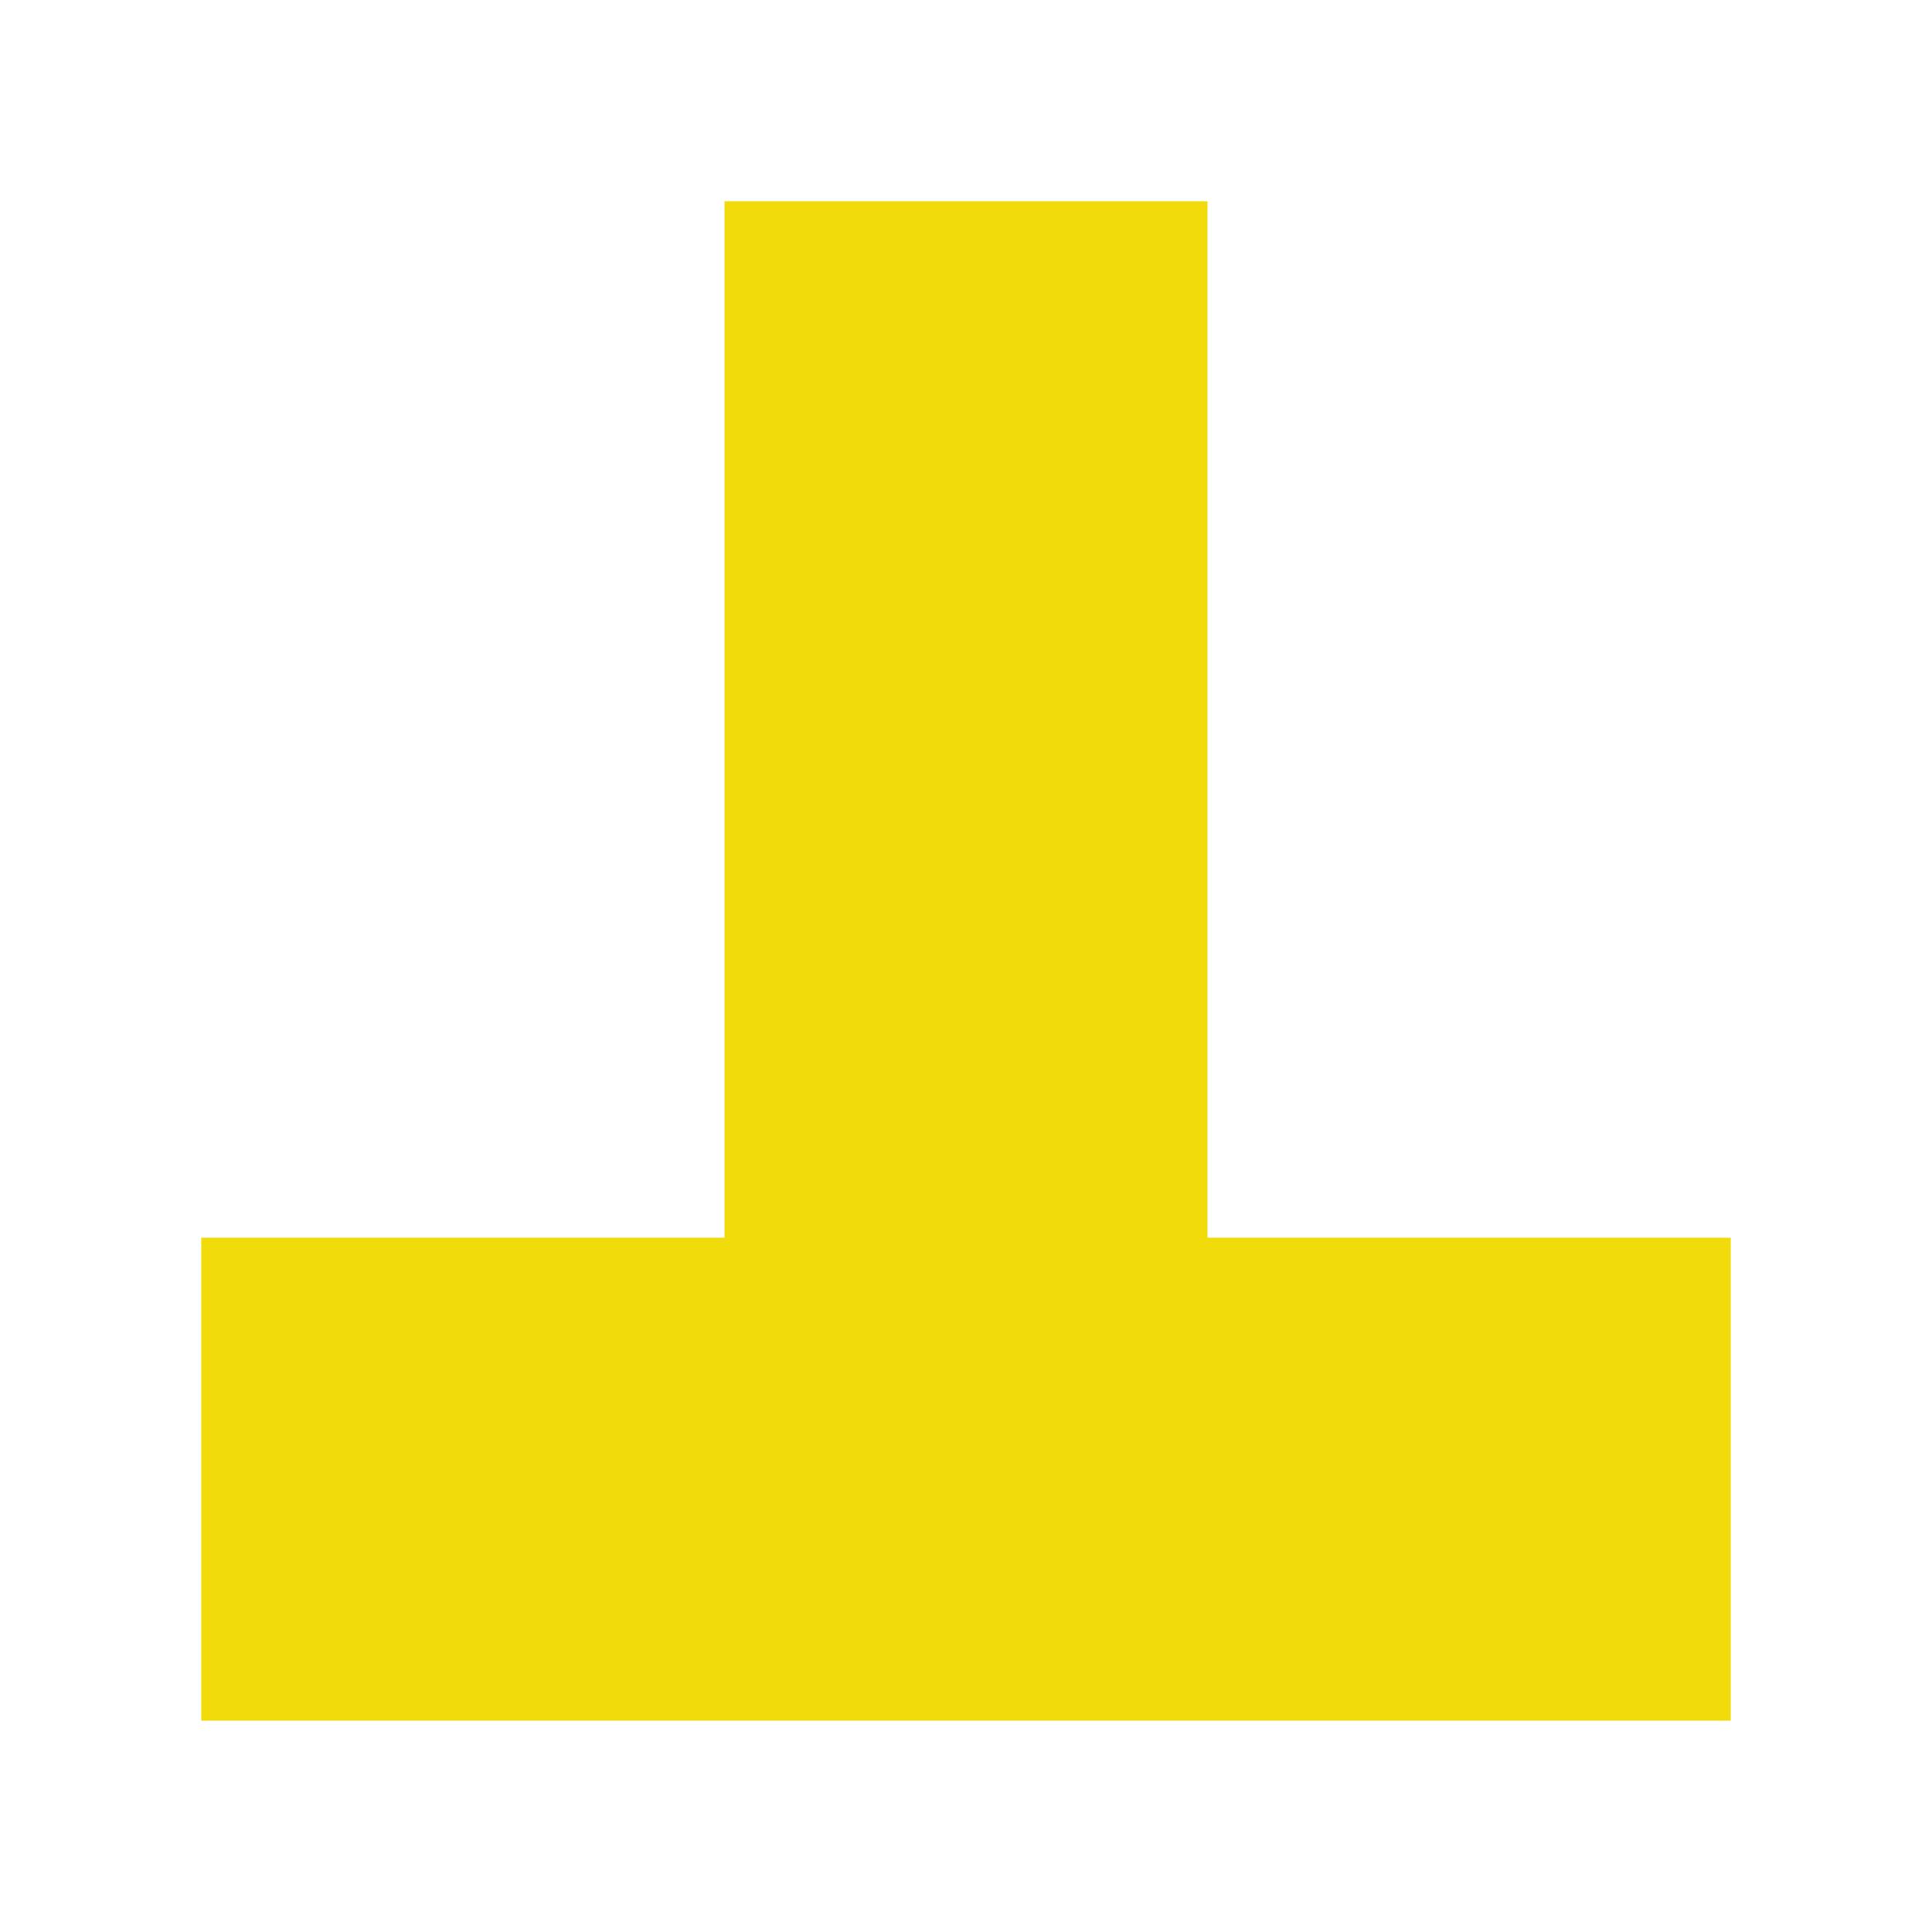
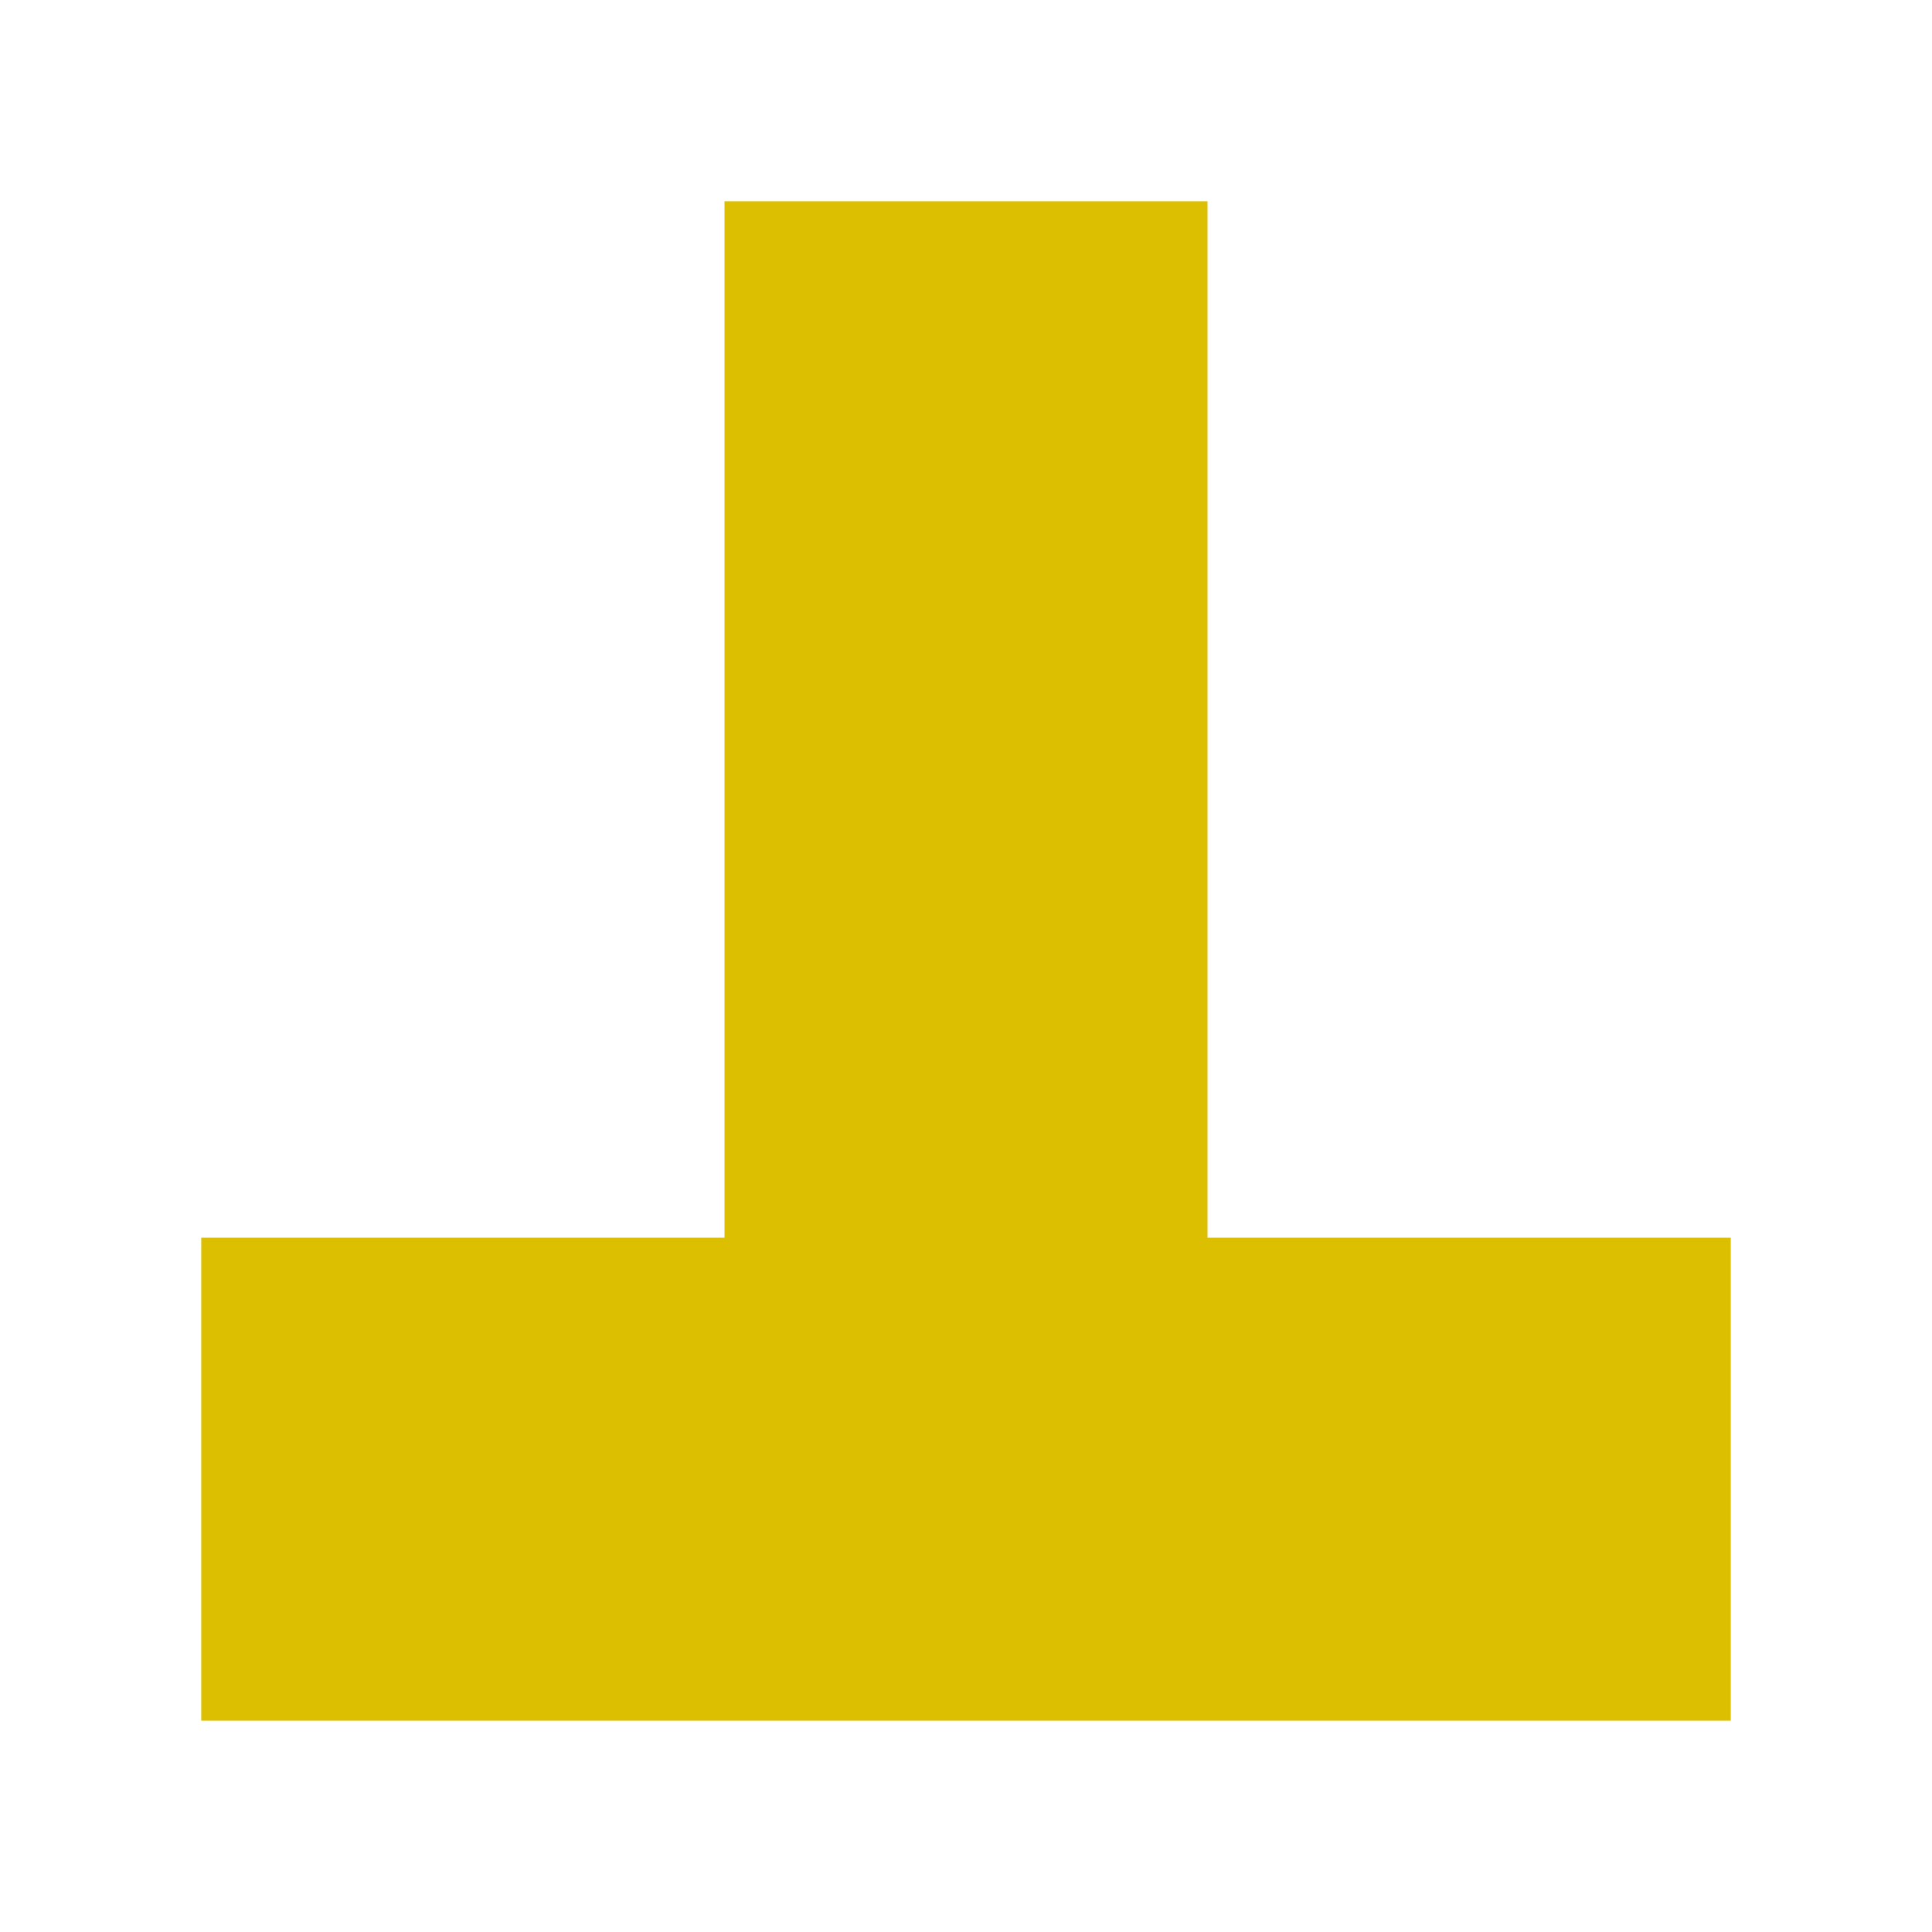
- <svg xmlns="http://www.w3.org/2000/svg" enable-background="new 0 0 24 24" height="24" viewBox="0 0 24 24" width="24">
-   <g fill="none" stroke="#f2db0a" stroke-width="6">
-     <path d="m12 2.5v16.375" />
-     <path d="m2.5 18.375h19" />
+ <svg xmlns="http://www.w3.org/2000/svg" enable-background="new 0 0 24 24" fill="#dbbf00" height="24" stroke="#dbbf00" viewBox="0 0 24 24" width="24">
+   <g fill="none" stroke="#000" stroke-width="6">
+     <path d="m12 2.5v16.375" fill="#dbbf00" stroke="#dbbf00" />
+     <path d="m2.5 18.375h19" fill="#dbbf00" stroke="#dbbf00" />
  </g>
</svg>
